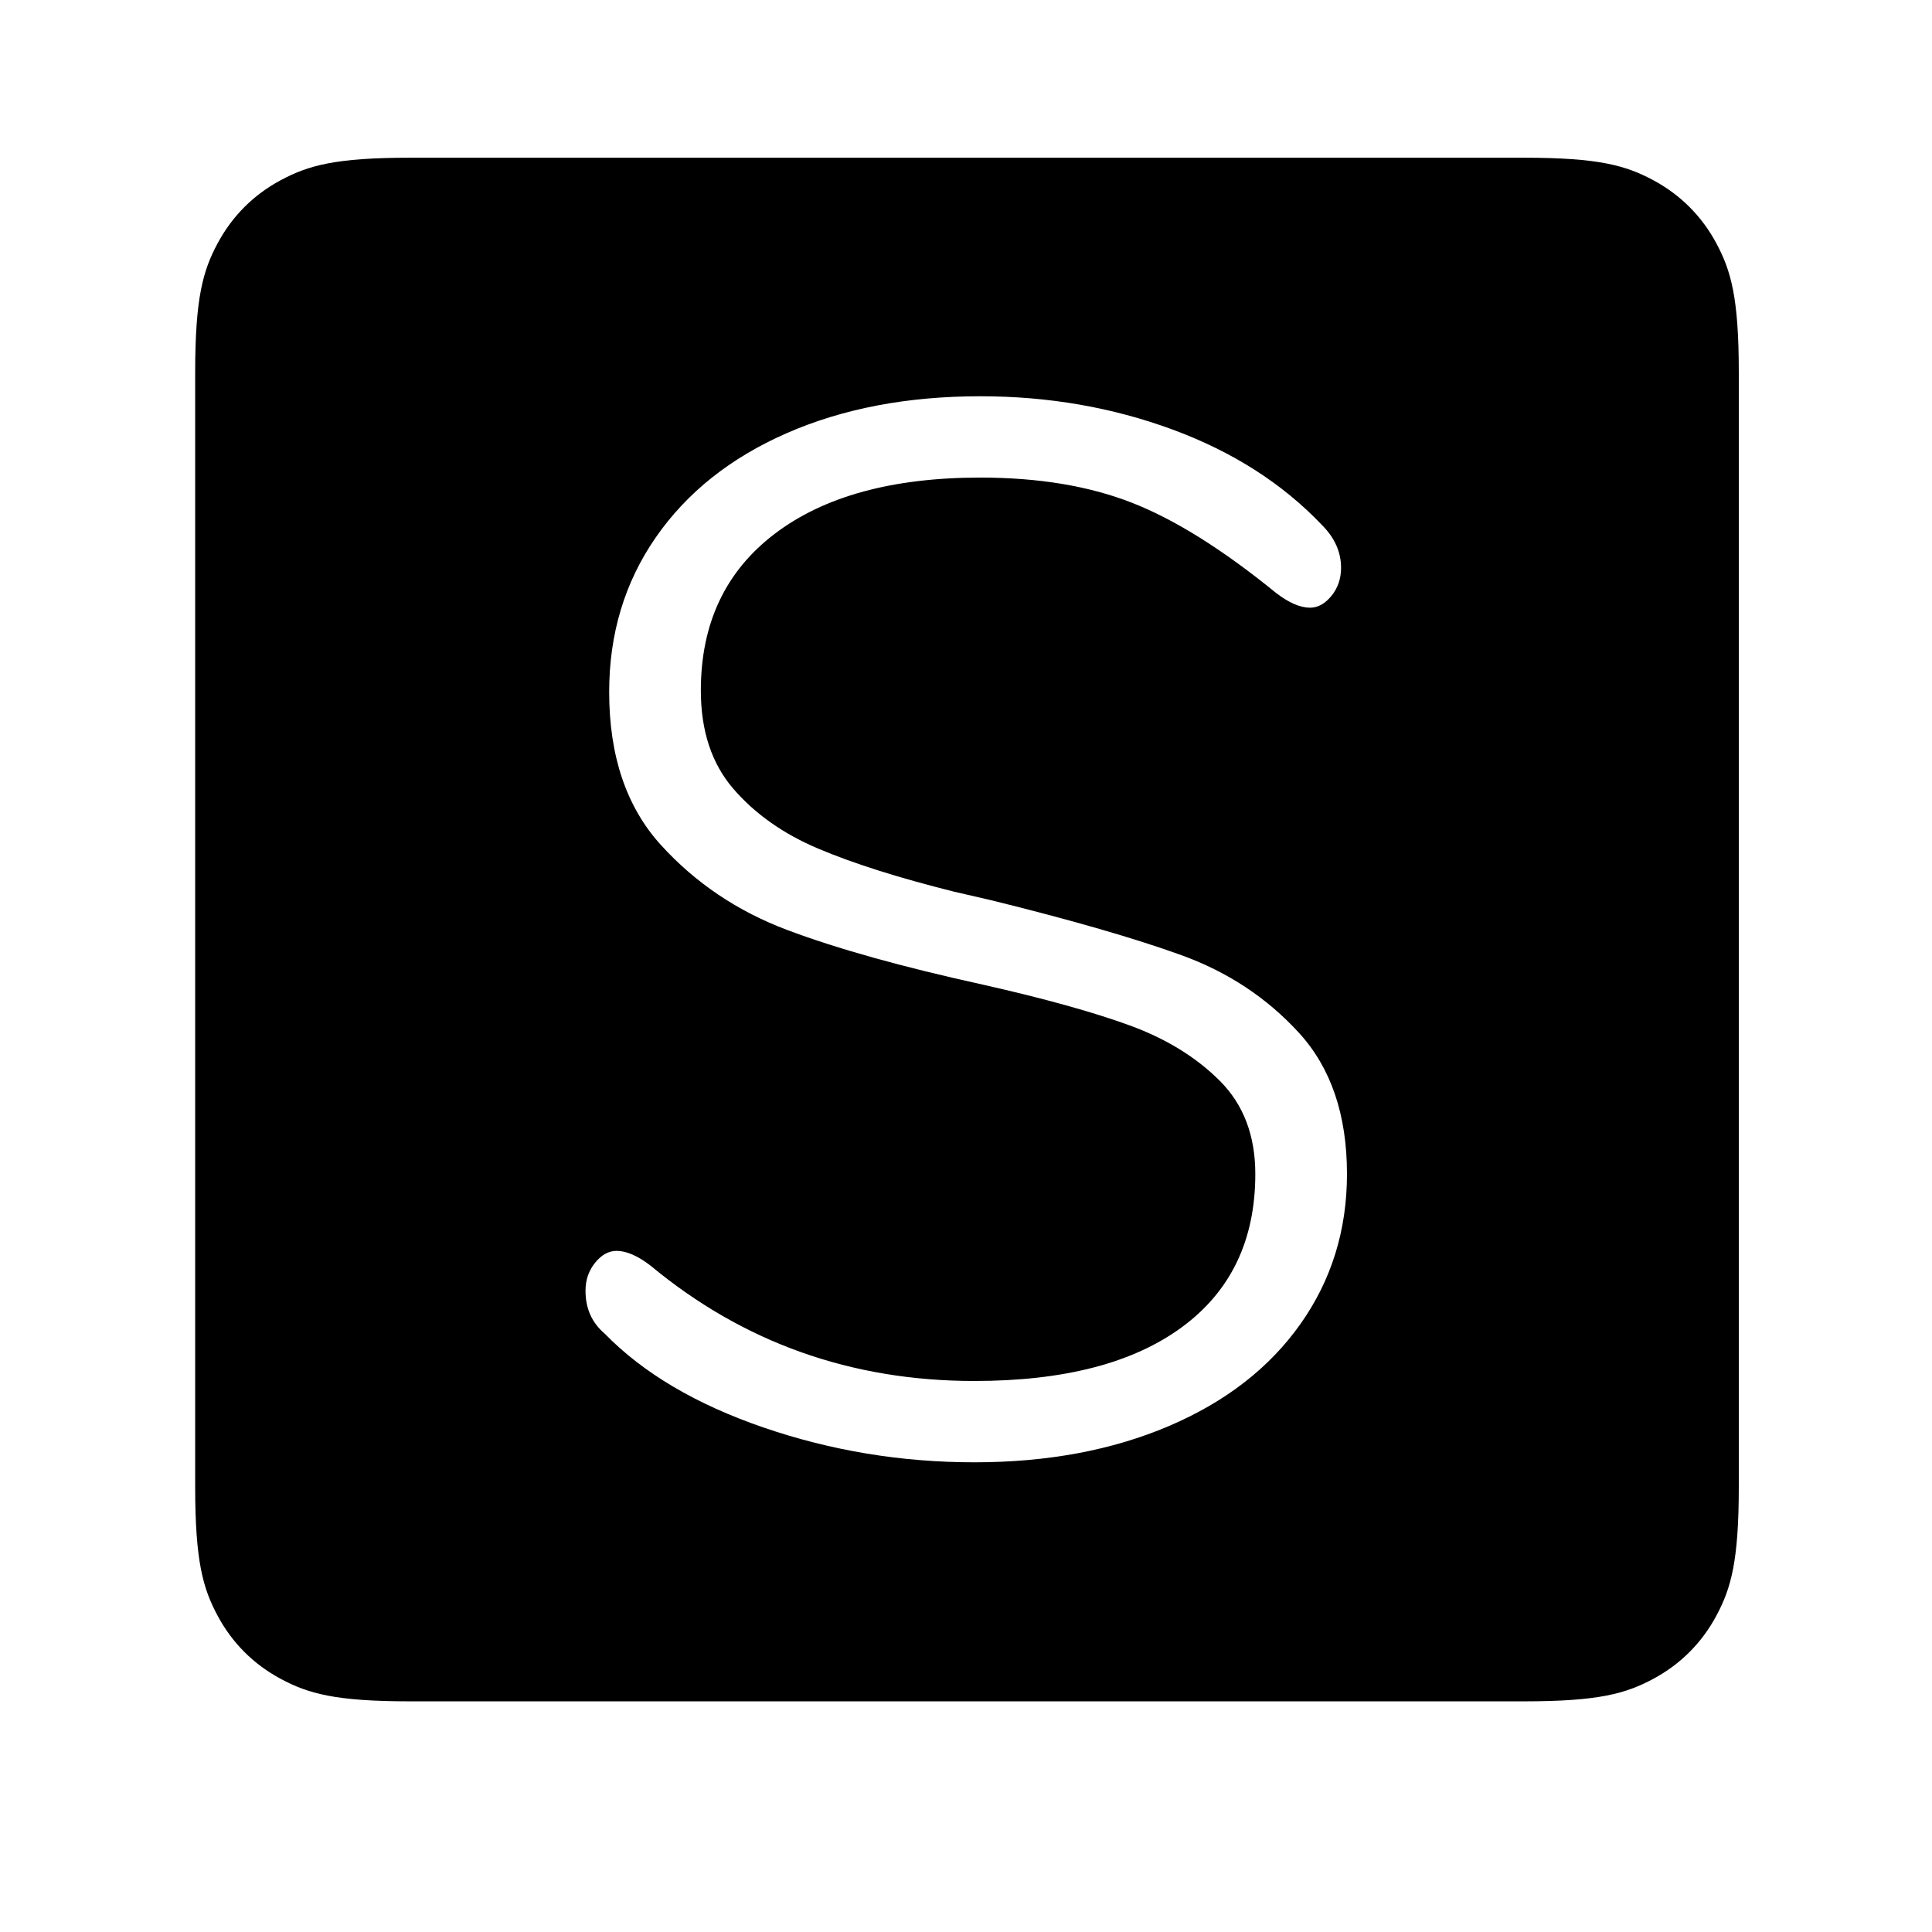
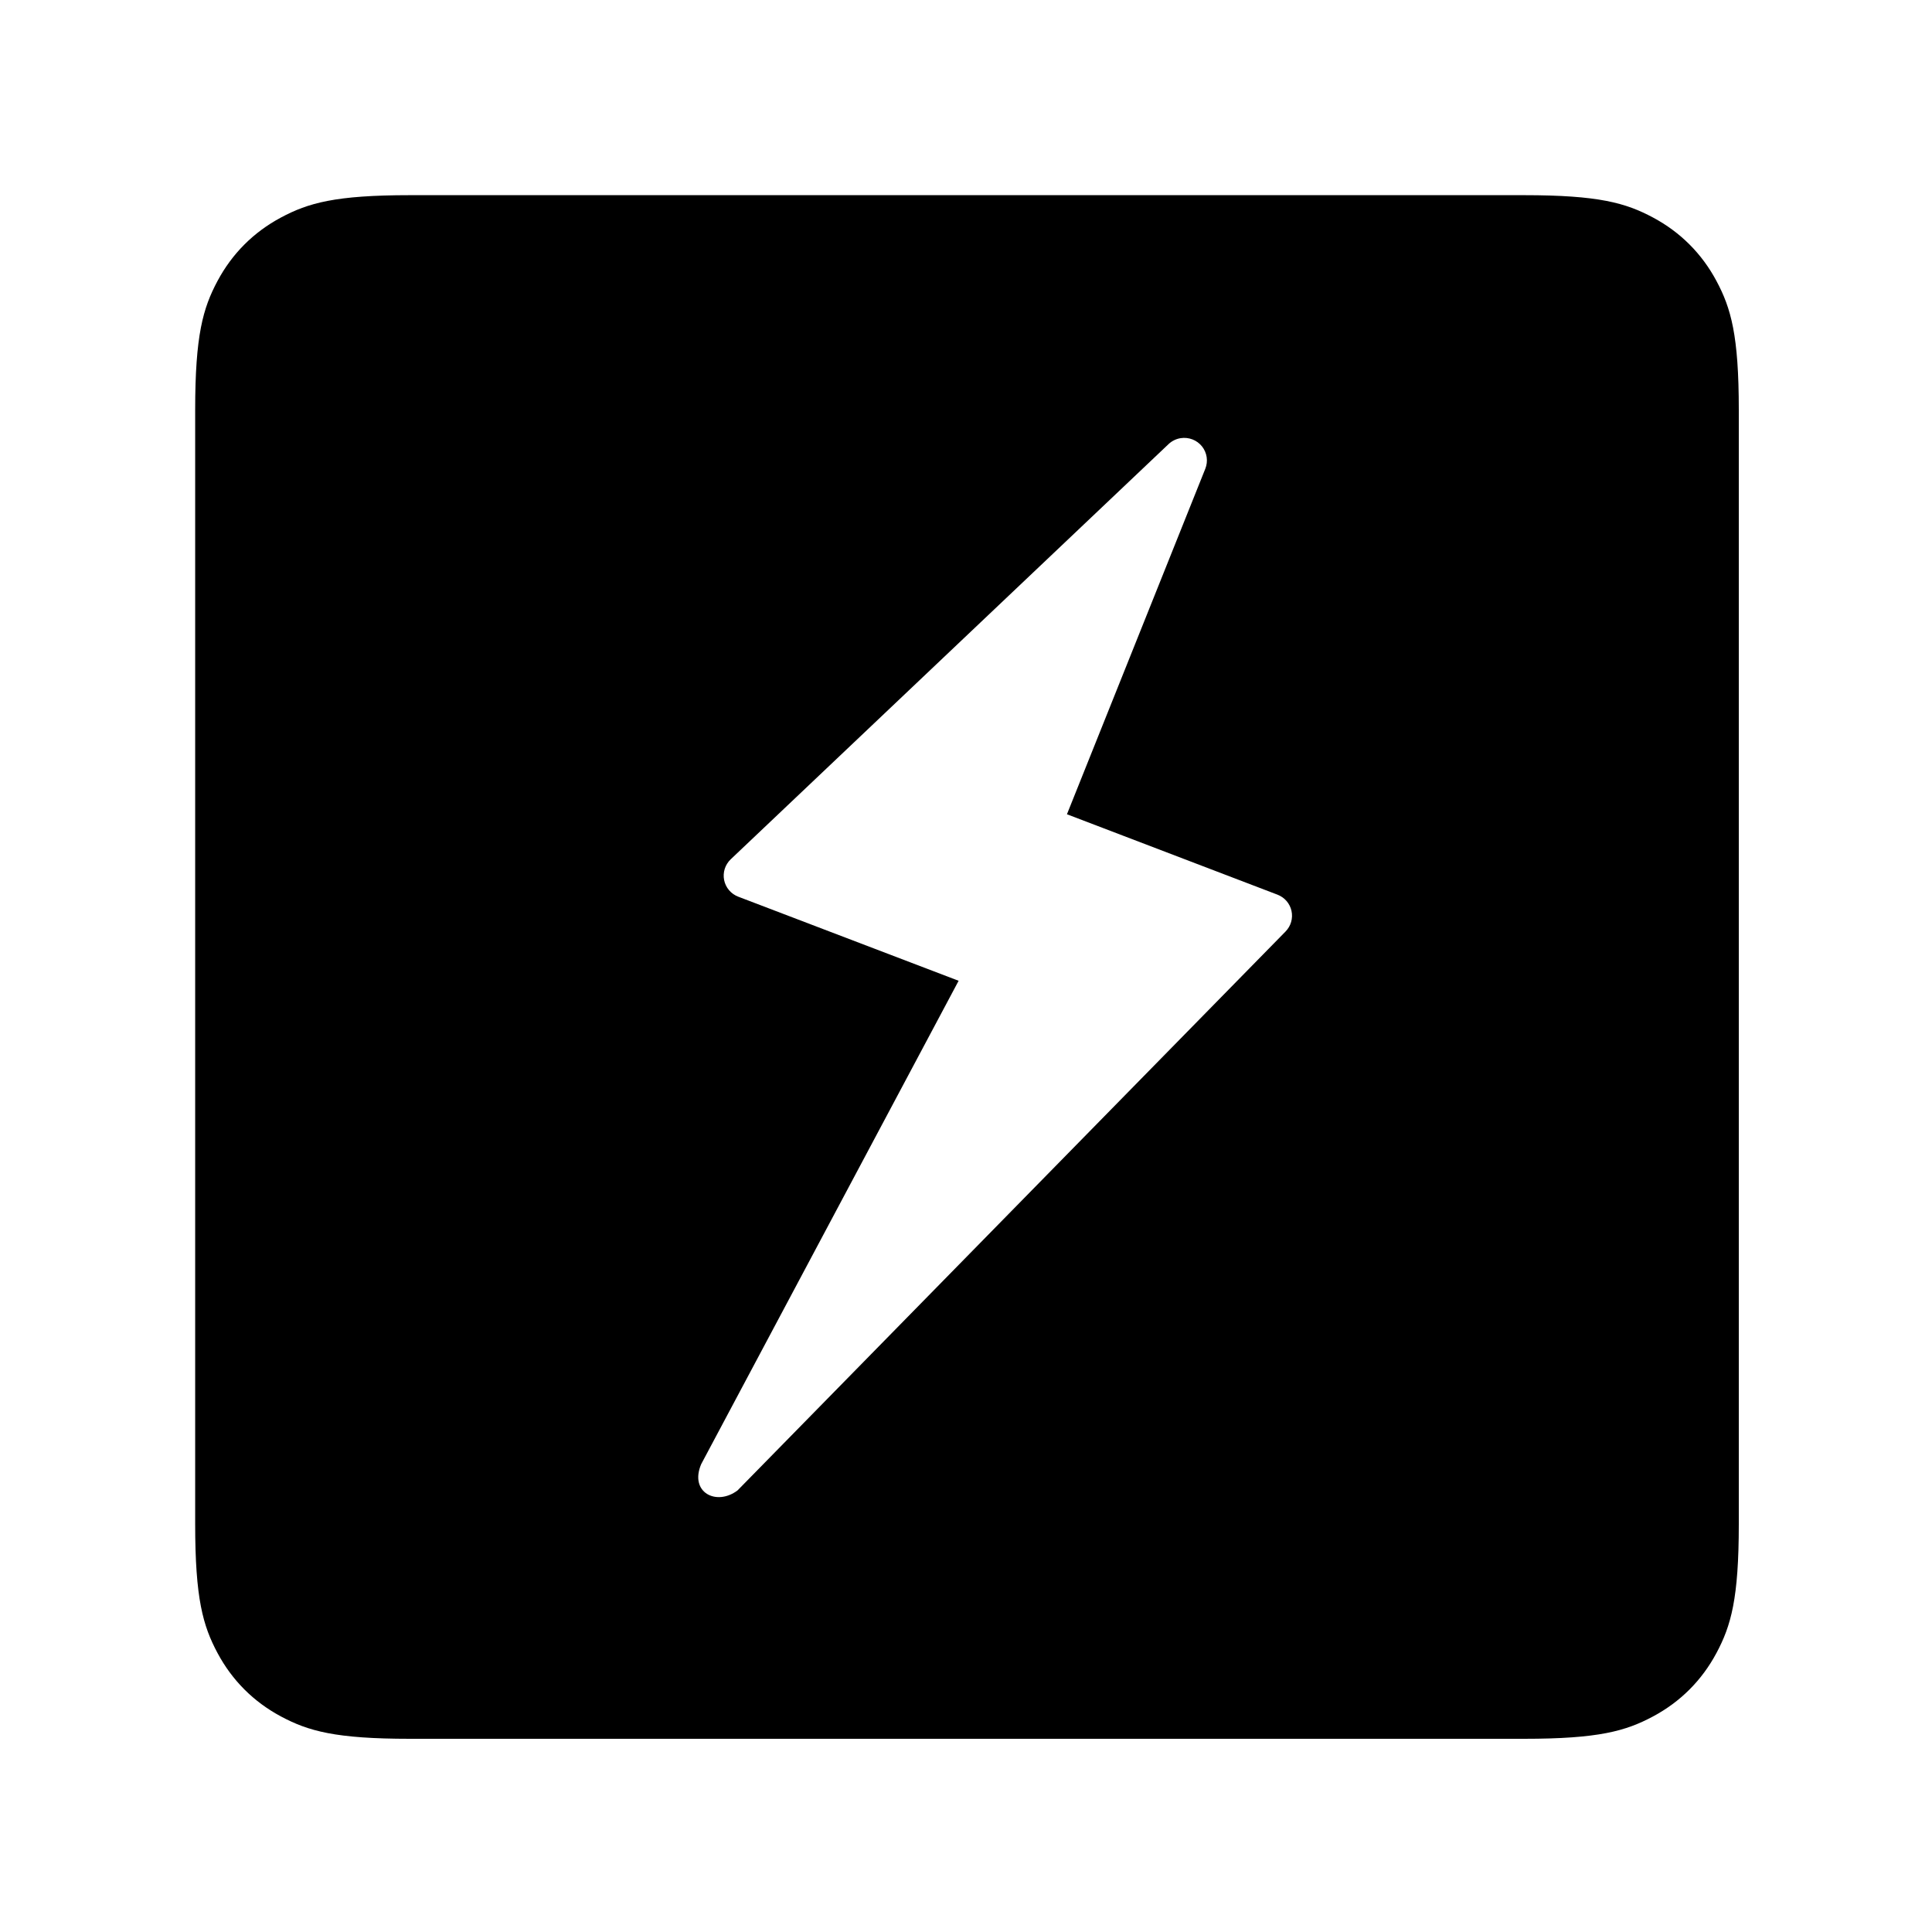
<svg xmlns="http://www.w3.org/2000/svg" height="980" viewBox="0 0 980 980" width="980">
-   <path d="m207.965 80h565.07c37.89 0 51.629 3.945 65.481 11.353 13.852 7.408 24.723 18.279 32.131 32.131 7.408 13.852 11.353 27.592 11.353 65.481v565.07c0 37.89-3.945 51.629-11.353 65.481-7.408 13.852-18.279 24.723-32.131 32.131-13.852 7.408-27.592 11.353-65.481 11.353h-565.07c-37.89 0-51.629-3.945-65.481-11.353-13.852-7.408-24.723-18.279-32.131-32.131-7.408-13.852-11.353-27.592-11.353-65.481v-565.07c0-37.89 3.945-51.629 11.353-65.481 7.408-13.852 18.279-24.723 32.131-32.131 13.852-7.408 27.592-11.353 65.481-11.353zm286.285 661.75c37 0 69.875-6.125 98.625-18.375s51-29.5 66.75-51.75 23.625-47.625 23.625-76.125c0-30-8.125-53.875-24.375-71.625s-36.125-30.875-59.625-39.375-55.5-17.75-96-27.75l-19.5-4.5c-28-7-50.875-14.25-68.625-21.75s-32.125-17.625-43.125-30.375-16.5-29.375-16.5-49.875c0-34 12.5-60.5 37.5-79.5s59.75-28.5 104.25-28.5c29.5 0 55.125 4.25 76.875 12.75s46.125 23.75 73.125 45.75c6.5 5 12.25 7.5 17.25 7.5 4 0 7.625-2 10.875-6s4.875-8.75 4.875-14.25c0-8-3.25-15.25-9.75-21.75-20-21-45.25-37.125-75.75-48.375s-63-16.875-97.5-16.875c-37 0-69.75 6.25-98.25 18.75s-50.625 30.125-66.375 52.875-23.625 48.875-23.625 78.375c0 32.5 8.75 58.375 26.25 77.625s38.875 33.625 64.125 43.125 58.375 18.75 99.375 27.75c31 7 55.75 13.875 74.25 20.625s33.75 16.125 45.75 28.125 18 27.75 18 47.25c0 33.5-12.375 59.375-37.125 77.625s-59.875 27.375-105.375 27.375c-62.5 0-117.25-19.5-164.25-58.5-6.5-5-12.25-7.5-17.25-7.5-4 0-7.625 2-10.875 6s-4.875 8.75-4.875 14.25c0 9 3.25 16.25 9.75 21.75 19.5 20 46.375 35.875 80.625 47.625s69.875 17.625 106.875 17.625z" />
+   <path d="m207.965 99h565.07c37.89 0 51.629 3.945 65.481 11.353 13.852 7.408 24.723 18.279 32.131 32.131 7.408 13.852 11.353 27.592 11.353 65.481v565.07c0 37.89-3.945 51.629-11.353 65.481-7.408 13.852-18.279 24.723-32.131 32.131-13.852 7.408-27.592 11.353-65.481 11.353h-565.07c-37.89 0-51.629-3.945-65.481-11.353-13.852-7.408-24.723-18.279-32.131-32.131-7.408-13.852-11.353-27.592-11.353-65.481v-565.07c0-37.89 3.945-51.629 11.353-65.481 7.408-13.852 18.279-24.723 32.131-32.131 13.852-7.408 27.592-11.353 65.481-11.353zm384.769 126.282-222.073 210.585c-1.399 1.327-2.455 3.009-3.038 4.841-.583 1.832-.693 3.81-.316 5.693.377 1.883 1.241 3.667 2.485 5.134 1.244 1.467 2.867 2.615 4.67 3.303l111.795 42.658-130.584 245.195c-6.087 14.305 7.701 21.4 18.429 13.329l277.997-283.525c1.325-1.351 2.306-3.033 2.829-4.846.523-1.813.587-3.754.182-5.596-.404-1.841-1.274-3.579-2.508-5.008-1.234-1.43-2.83-2.548-4.599-3.225l-106.795-40.792 70.178-175.25c.745-1.864.986-3.923.692-5.905-.295-1.982-1.124-3.883-2.378-5.45-1.255-1.567-2.932-2.797-4.809-3.526-1.877-.73-3.949-.958-5.943-.654-2.316.353-4.517 1.429-6.215 3.037z" />
</svg>
